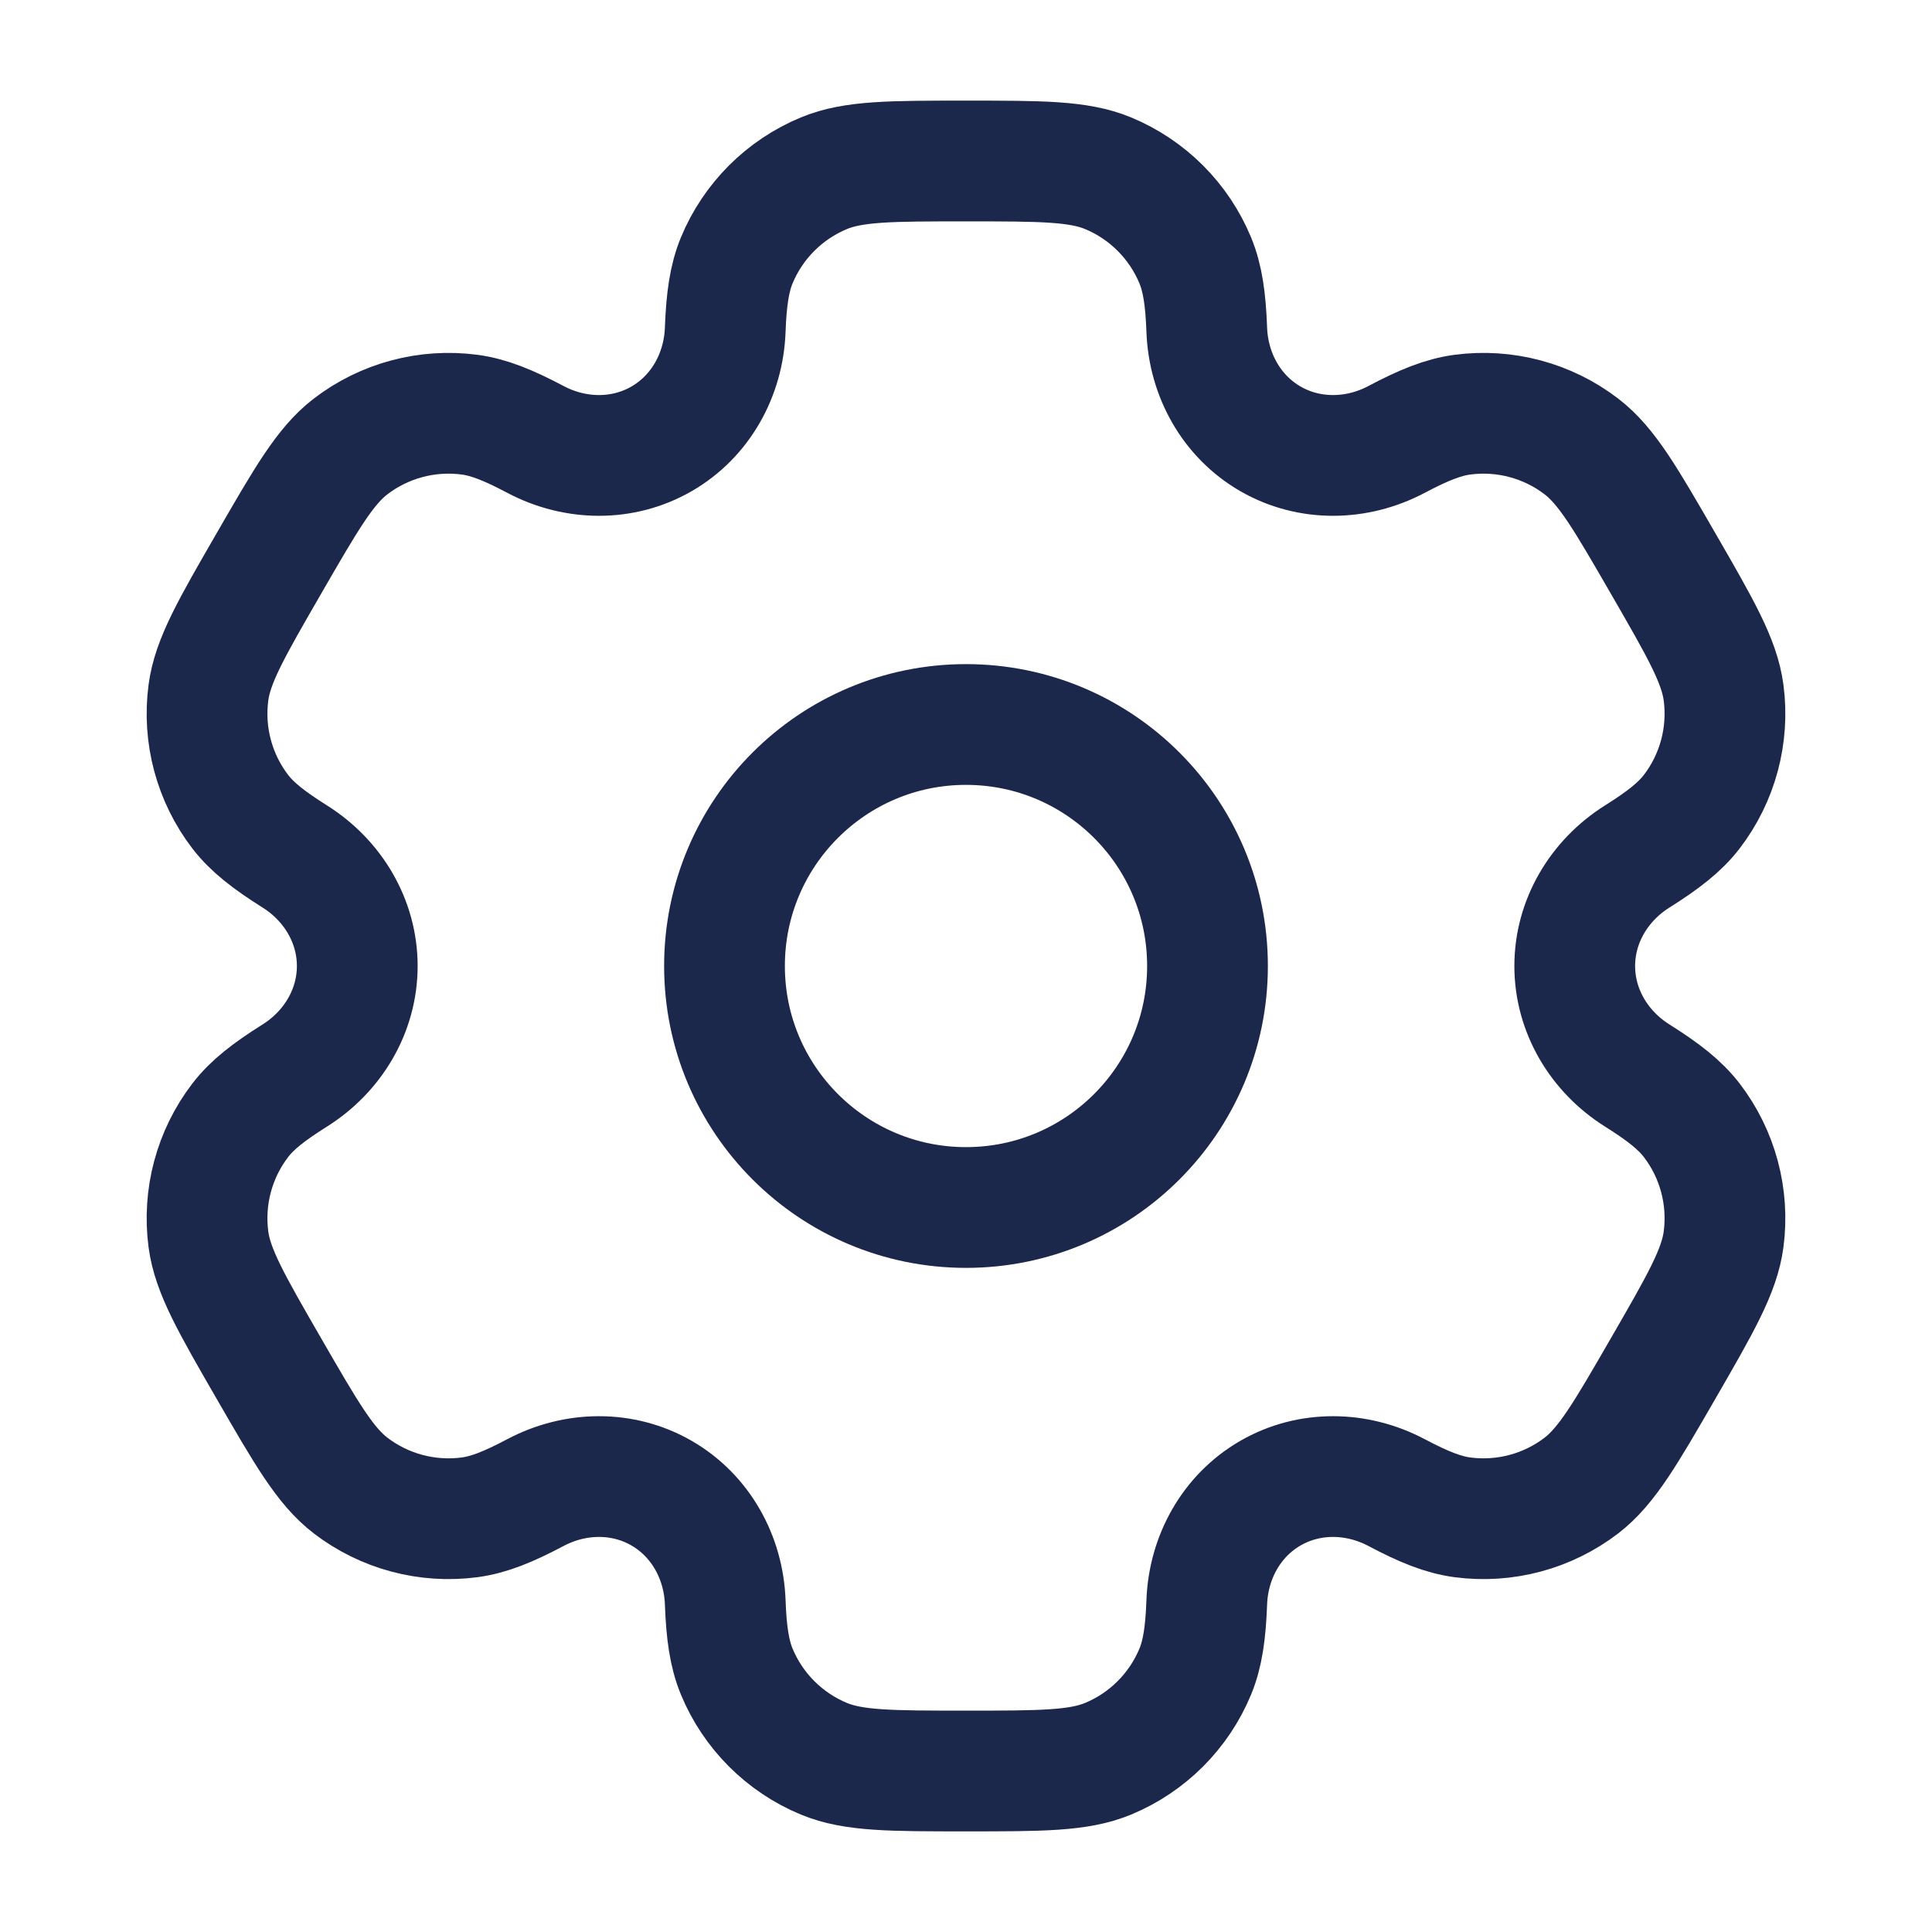
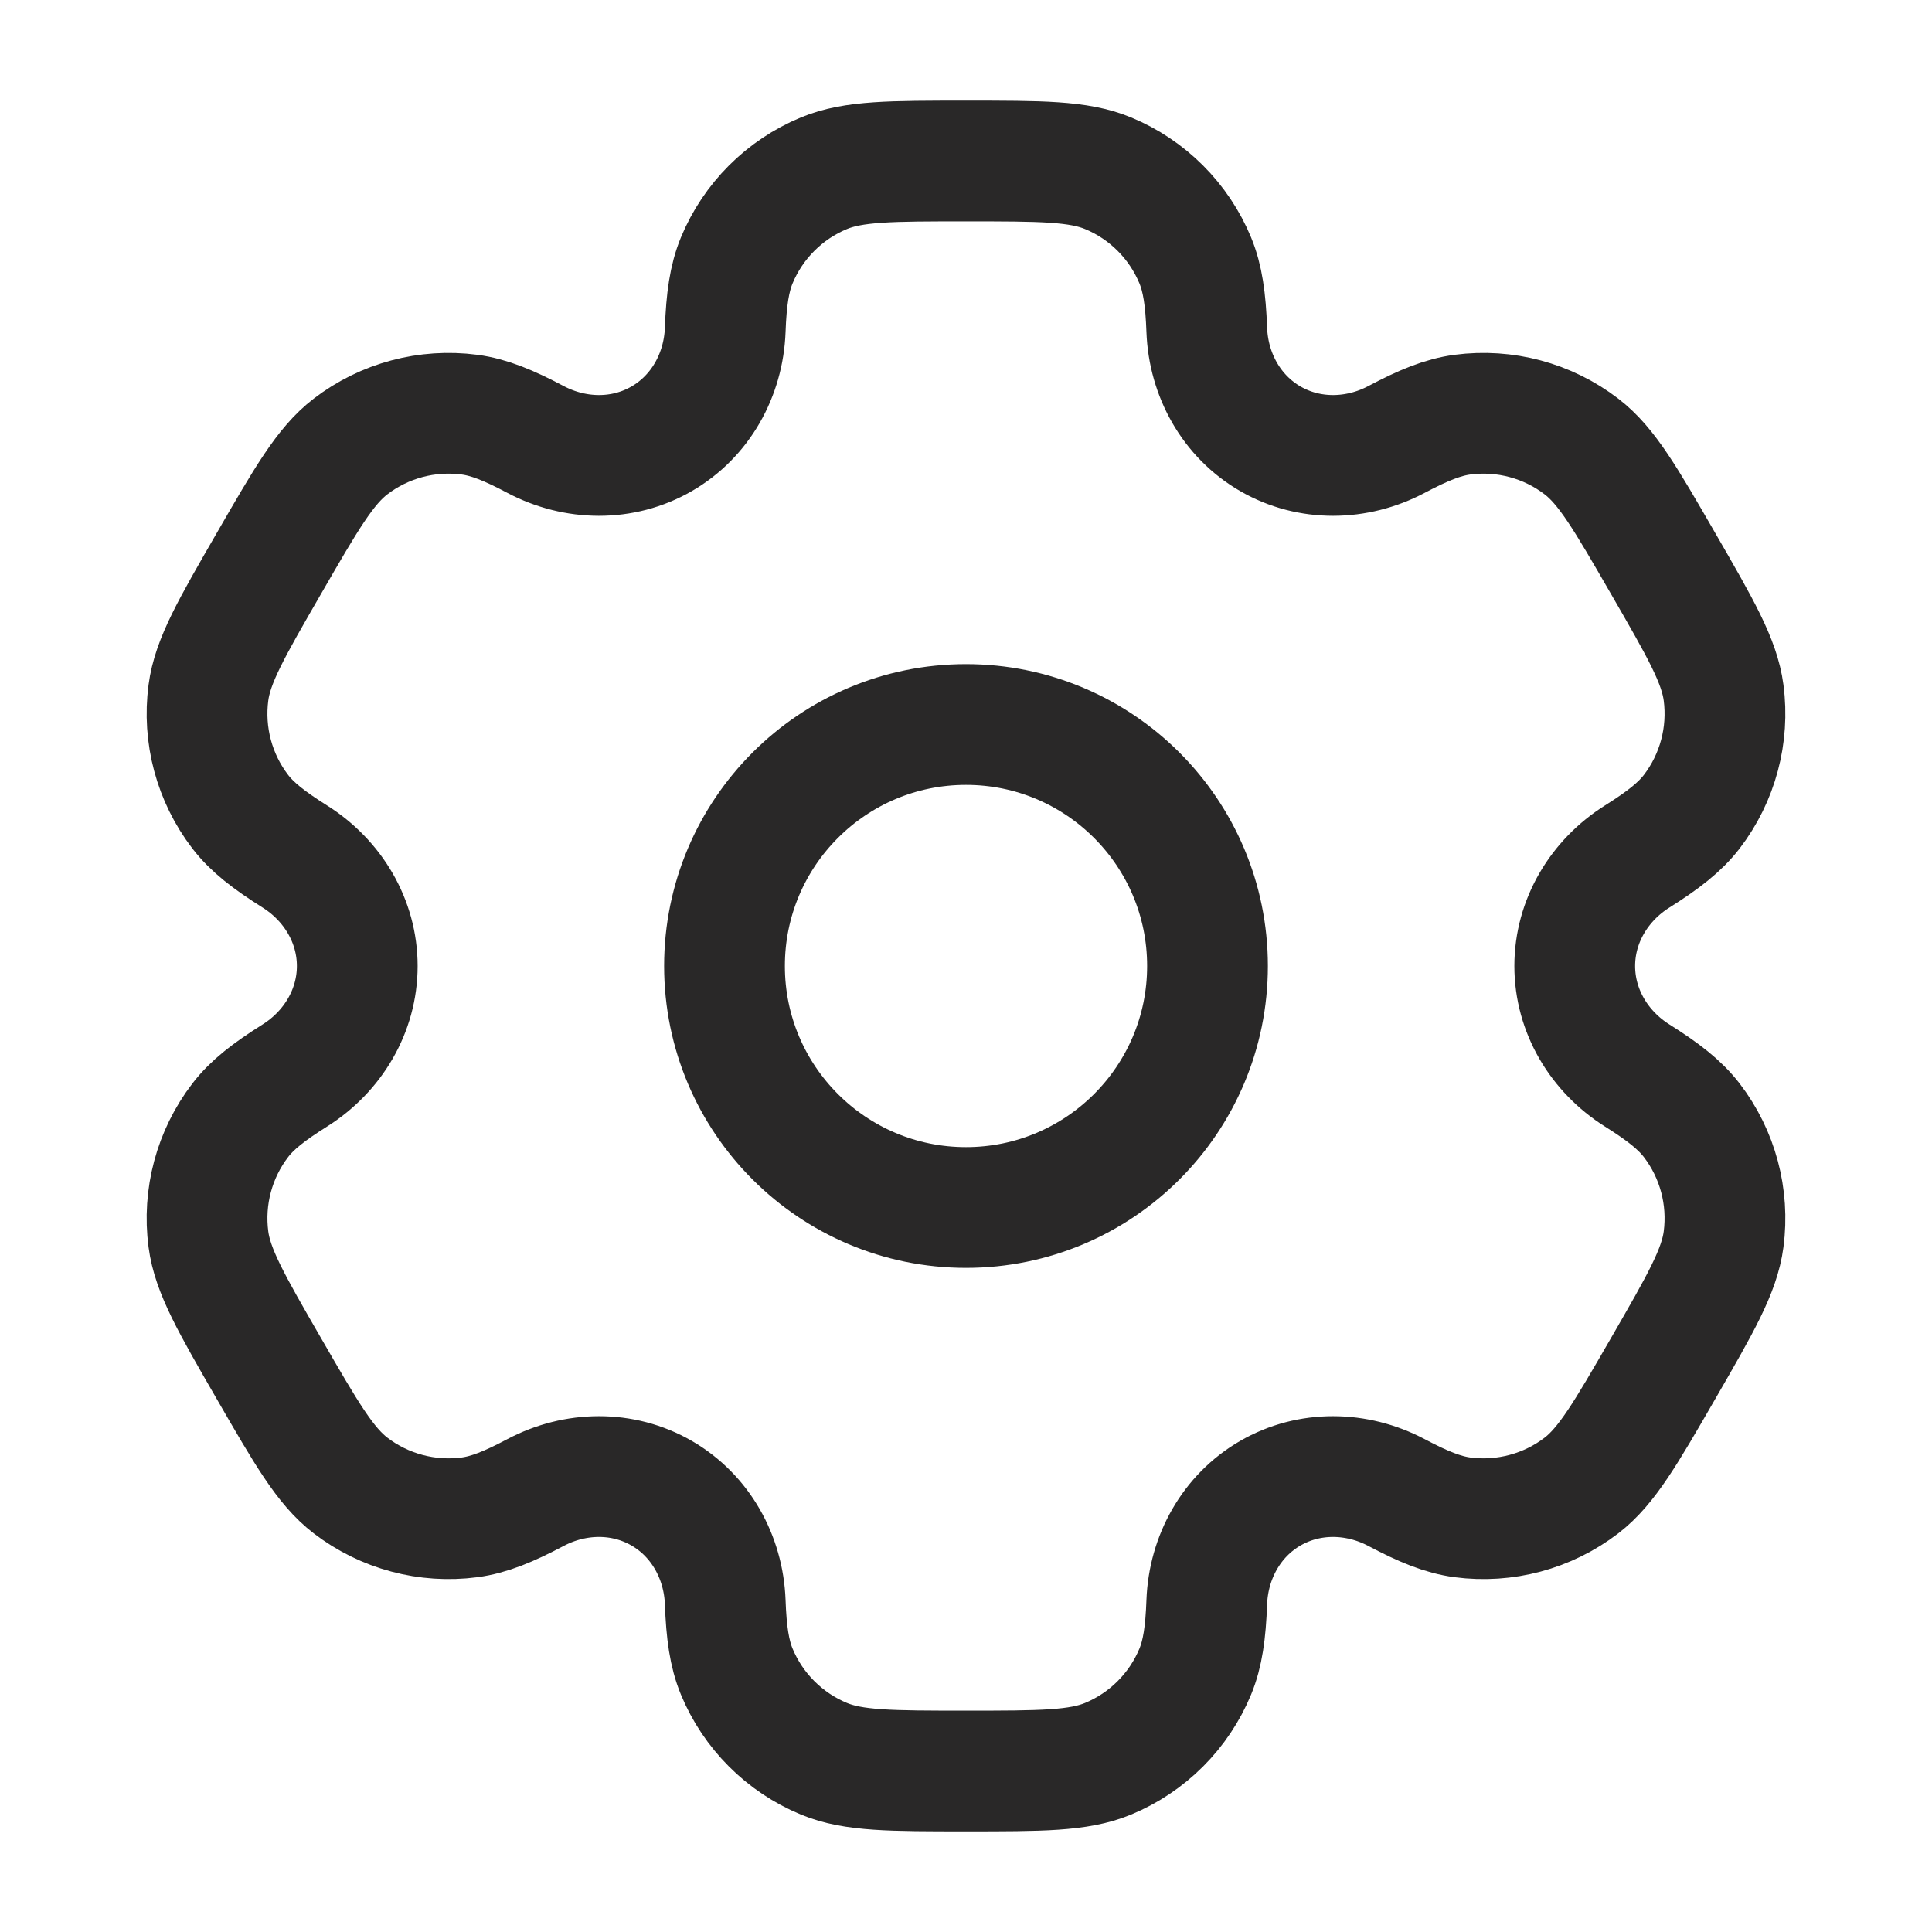
<svg xmlns="http://www.w3.org/2000/svg" width="800px" height="800px" viewBox="0 0 24 24" fill="none">
-   <circle cx="12" cy="12" r="3" stroke="#1C274C" stroke-width="1.5" />
-   <path d="M13.765 2.152C13.398 2 12.932 2 12 2C11.068 2 10.602 2 10.235 2.152C9.745 2.355 9.355 2.745 9.152 3.235C9.06 3.458 9.023 3.719 9.009 4.098C8.988 4.656 8.702 5.172 8.219 5.451C7.736 5.73 7.146 5.72 6.652 5.459C6.316 5.281 6.073 5.183 5.833 5.151C5.307 5.082 4.775 5.224 4.354 5.547C4.039 5.789 3.806 6.193 3.34 7C2.874 7.807 2.641 8.21 2.589 8.605C2.52 9.131 2.662 9.663 2.985 10.084C3.133 10.276 3.34 10.437 3.661 10.639C4.134 10.936 4.438 11.442 4.438 12C4.438 12.558 4.134 13.064 3.661 13.361C3.34 13.563 3.132 13.724 2.985 13.916C2.662 14.337 2.52 14.869 2.589 15.395C2.641 15.789 2.874 16.193 3.34 17C3.806 17.807 4.039 18.211 4.354 18.453C4.775 18.776 5.307 18.918 5.833 18.849C6.073 18.817 6.316 18.719 6.652 18.541C7.145 18.28 7.736 18.27 8.219 18.549C8.702 18.828 8.988 19.344 9.009 19.902C9.023 20.282 9.06 20.542 9.152 20.765C9.355 21.255 9.745 21.645 10.235 21.848C10.602 22 11.068 22 12 22C12.932 22 13.398 22 13.765 21.848C14.255 21.645 14.645 21.255 14.848 20.765C14.94 20.542 14.977 20.282 14.991 19.902C15.012 19.344 15.298 18.828 15.781 18.549C16.264 18.27 16.854 18.28 17.348 18.541C17.684 18.719 17.927 18.817 18.167 18.849C18.693 18.918 19.225 18.776 19.646 18.453C19.961 18.21 20.194 17.807 20.66 17C21.126 16.193 21.359 15.789 21.411 15.395C21.48 14.869 21.338 14.337 21.015 13.916C20.867 13.724 20.66 13.563 20.339 13.361C19.866 13.064 19.562 12.558 19.562 12C19.562 11.442 19.866 10.936 20.339 10.639C20.66 10.437 20.867 10.276 21.015 10.084C21.338 9.663 21.48 9.131 21.411 8.605C21.359 8.211 21.126 7.807 20.66 7C20.194 6.193 19.961 5.789 19.646 5.547C19.225 5.224 18.693 5.082 18.167 5.151C17.927 5.183 17.684 5.281 17.348 5.459C16.855 5.72 16.264 5.73 15.781 5.451C15.298 5.172 15.012 4.656 14.991 4.098C14.977 3.718 14.94 3.458 14.848 3.235C14.645 2.745 14.255 2.355 13.765 2.152Z" stroke="#1C274C" stroke-width="1.5" />
+   <circle cx="12" cy="12" r="3" stroke="#292828" stroke-width="1.5" />
+   <path d="M13.765 2.152C13.398 2 12.932 2 12 2C11.068 2 10.602 2 10.235 2.152C9.745 2.355 9.355 2.745 9.152 3.235C9.06 3.458 9.023 3.719 9.009 4.098C8.988 4.656 8.702 5.172 8.219 5.451C7.736 5.73 7.146 5.72 6.652 5.459C6.316 5.281 6.073 5.183 5.833 5.151C5.307 5.082 4.775 5.224 4.354 5.547C4.039 5.789 3.806 6.193 3.34 7C2.874 7.807 2.641 8.21 2.589 8.605C2.52 9.131 2.662 9.663 2.985 10.084C3.133 10.276 3.34 10.437 3.661 10.639C4.134 10.936 4.438 11.442 4.438 12C4.438 12.558 4.134 13.064 3.661 13.361C3.34 13.563 3.132 13.724 2.985 13.916C2.662 14.337 2.52 14.869 2.589 15.395C2.641 15.789 2.874 16.193 3.34 17C3.806 17.807 4.039 18.211 4.354 18.453C4.775 18.776 5.307 18.918 5.833 18.849C6.073 18.817 6.316 18.719 6.652 18.541C7.145 18.28 7.736 18.27 8.219 18.549C8.702 18.828 8.988 19.344 9.009 19.902C9.023 20.282 9.06 20.542 9.152 20.765C9.355 21.255 9.745 21.645 10.235 21.848C10.602 22 11.068 22 12 22C12.932 22 13.398 22 13.765 21.848C14.255 21.645 14.645 21.255 14.848 20.765C14.94 20.542 14.977 20.282 14.991 19.902C15.012 19.344 15.298 18.828 15.781 18.549C16.264 18.27 16.854 18.28 17.348 18.541C17.684 18.719 17.927 18.817 18.167 18.849C18.693 18.918 19.225 18.776 19.646 18.453C19.961 18.21 20.194 17.807 20.66 17C21.126 16.193 21.359 15.789 21.411 15.395C21.48 14.869 21.338 14.337 21.015 13.916C20.867 13.724 20.66 13.563 20.339 13.361C19.866 13.064 19.562 12.558 19.562 12C19.562 11.442 19.866 10.936 20.339 10.639C20.66 10.437 20.867 10.276 21.015 10.084C21.338 9.663 21.48 9.131 21.411 8.605C21.359 8.211 21.126 7.807 20.66 7C20.194 6.193 19.961 5.789 19.646 5.547C19.225 5.224 18.693 5.082 18.167 5.151C17.927 5.183 17.684 5.281 17.348 5.459C16.855 5.72 16.264 5.73 15.781 5.451C15.298 5.172 15.012 4.656 14.991 4.098C14.977 3.718 14.94 3.458 14.848 3.235C14.645 2.745 14.255 2.355 13.765 2.152Z" stroke="#292828" stroke-width="1.5" />
</svg>
